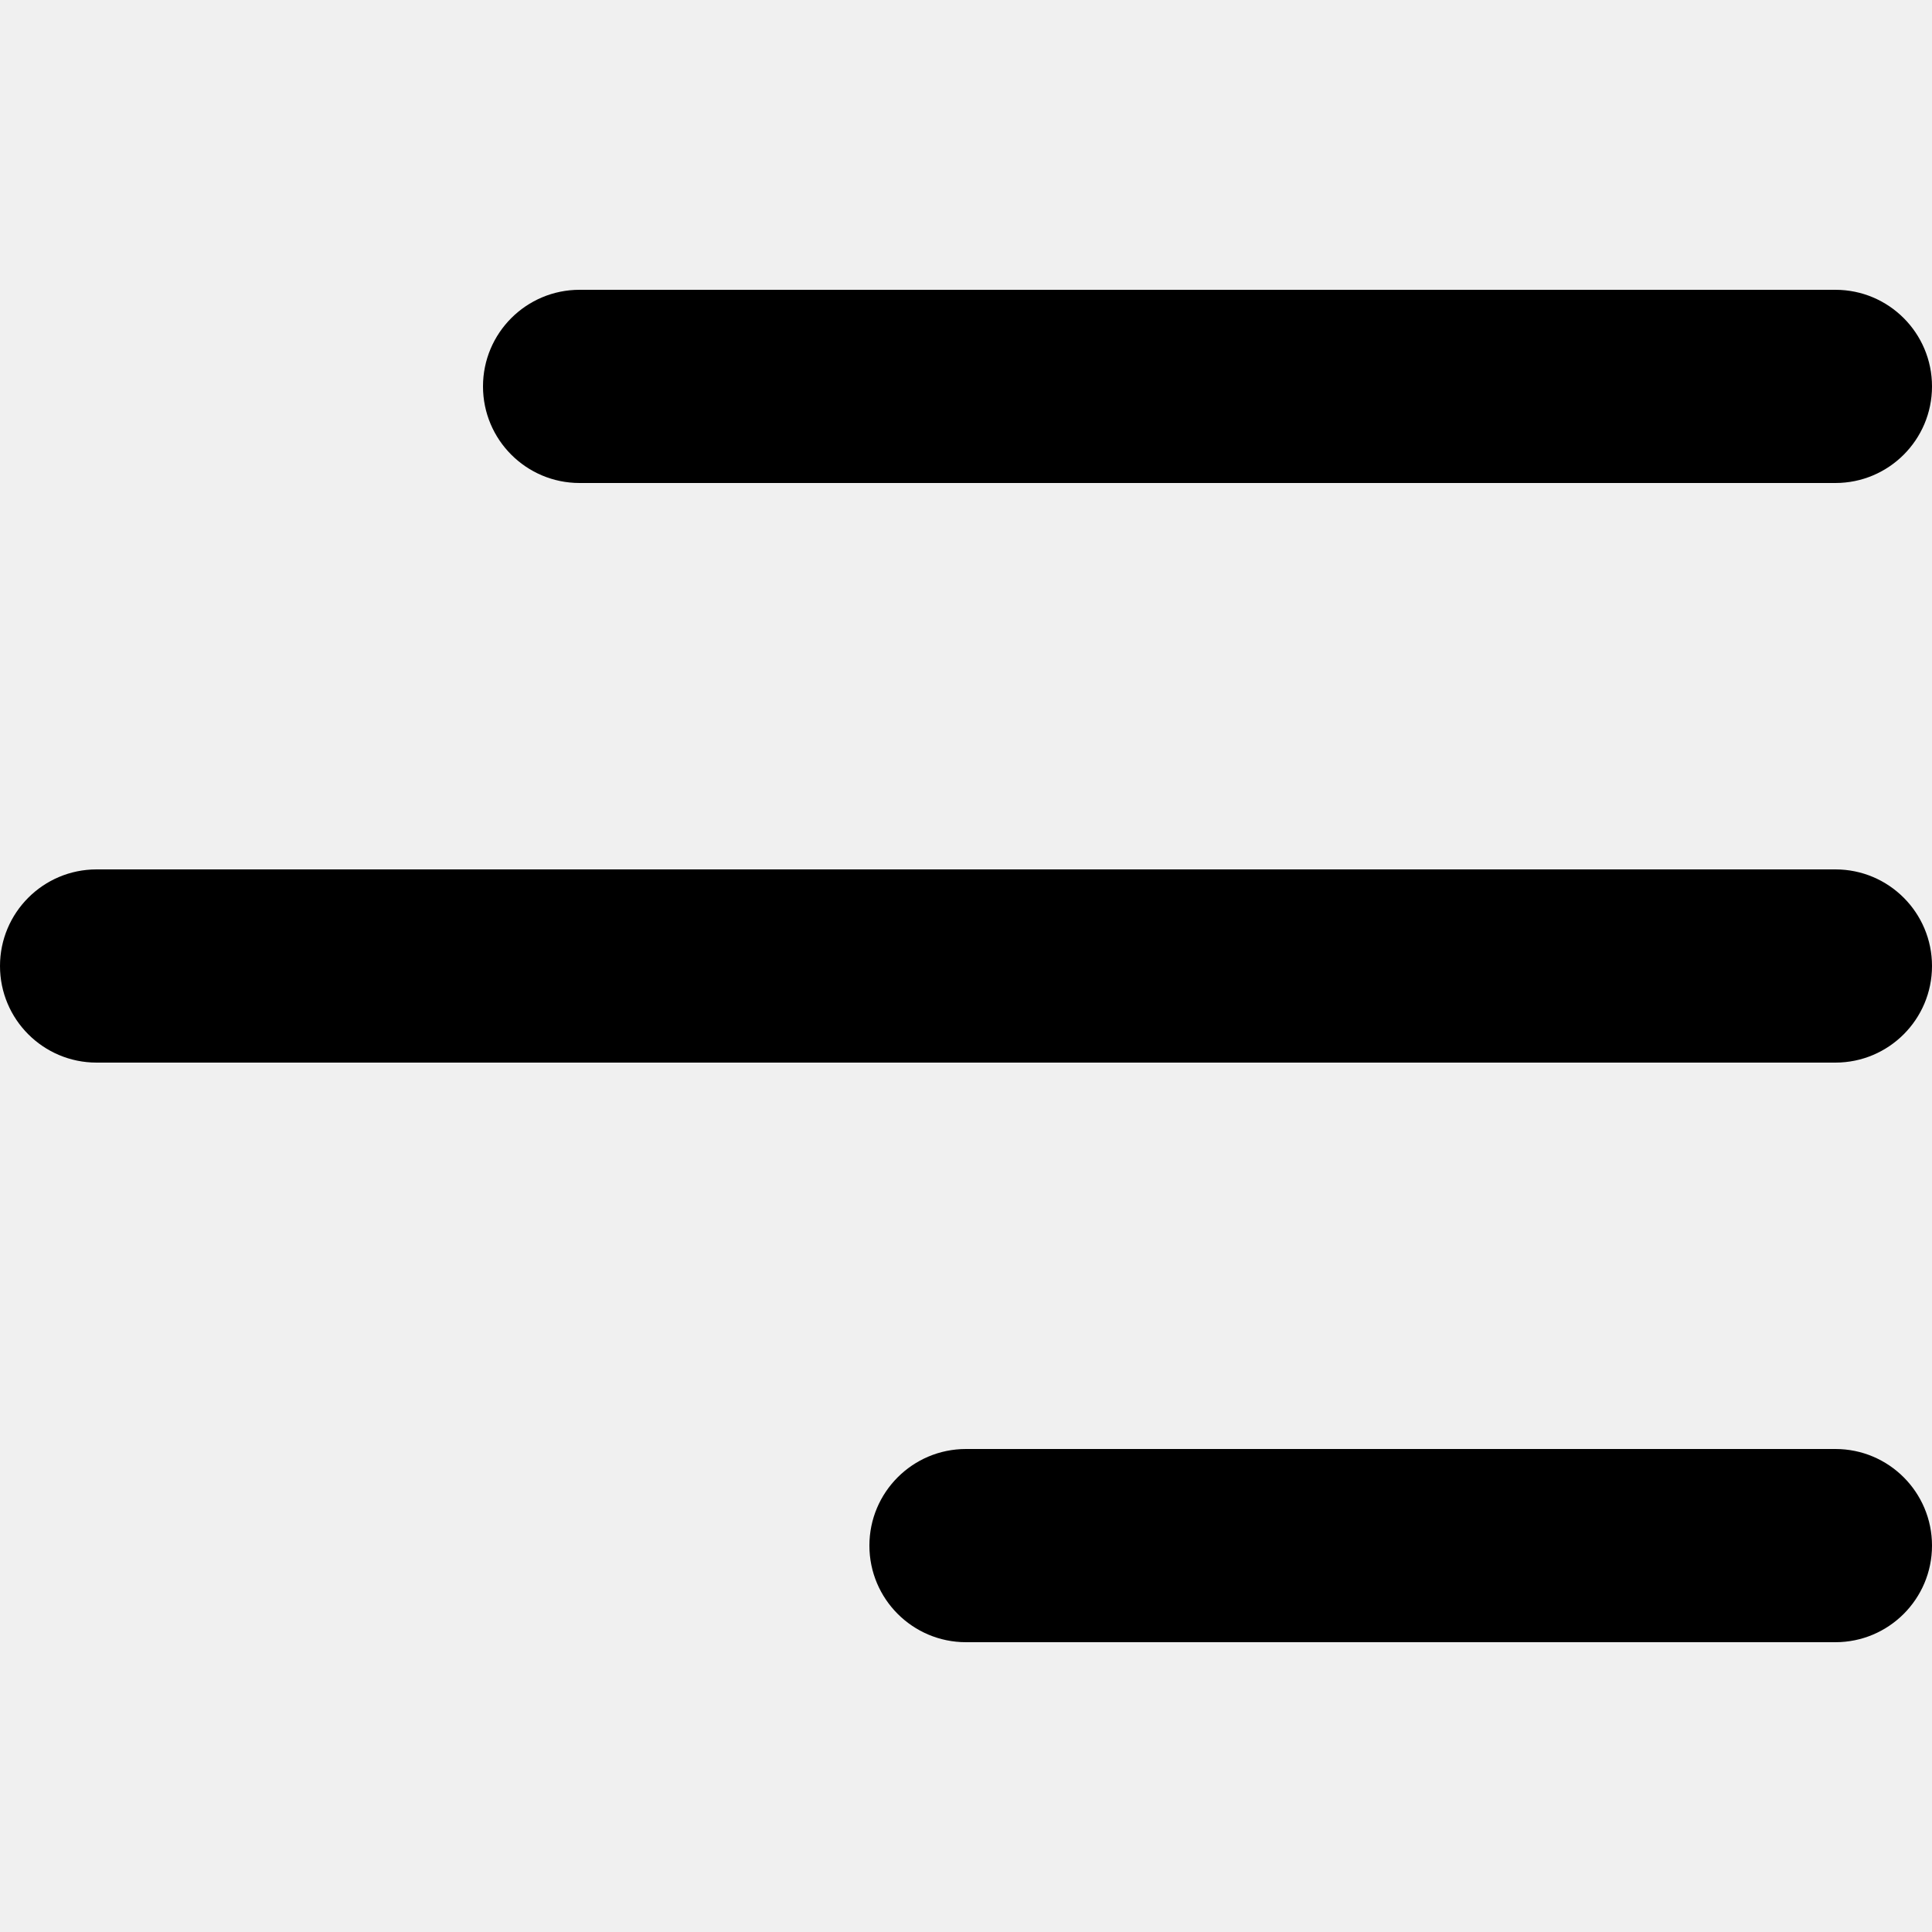
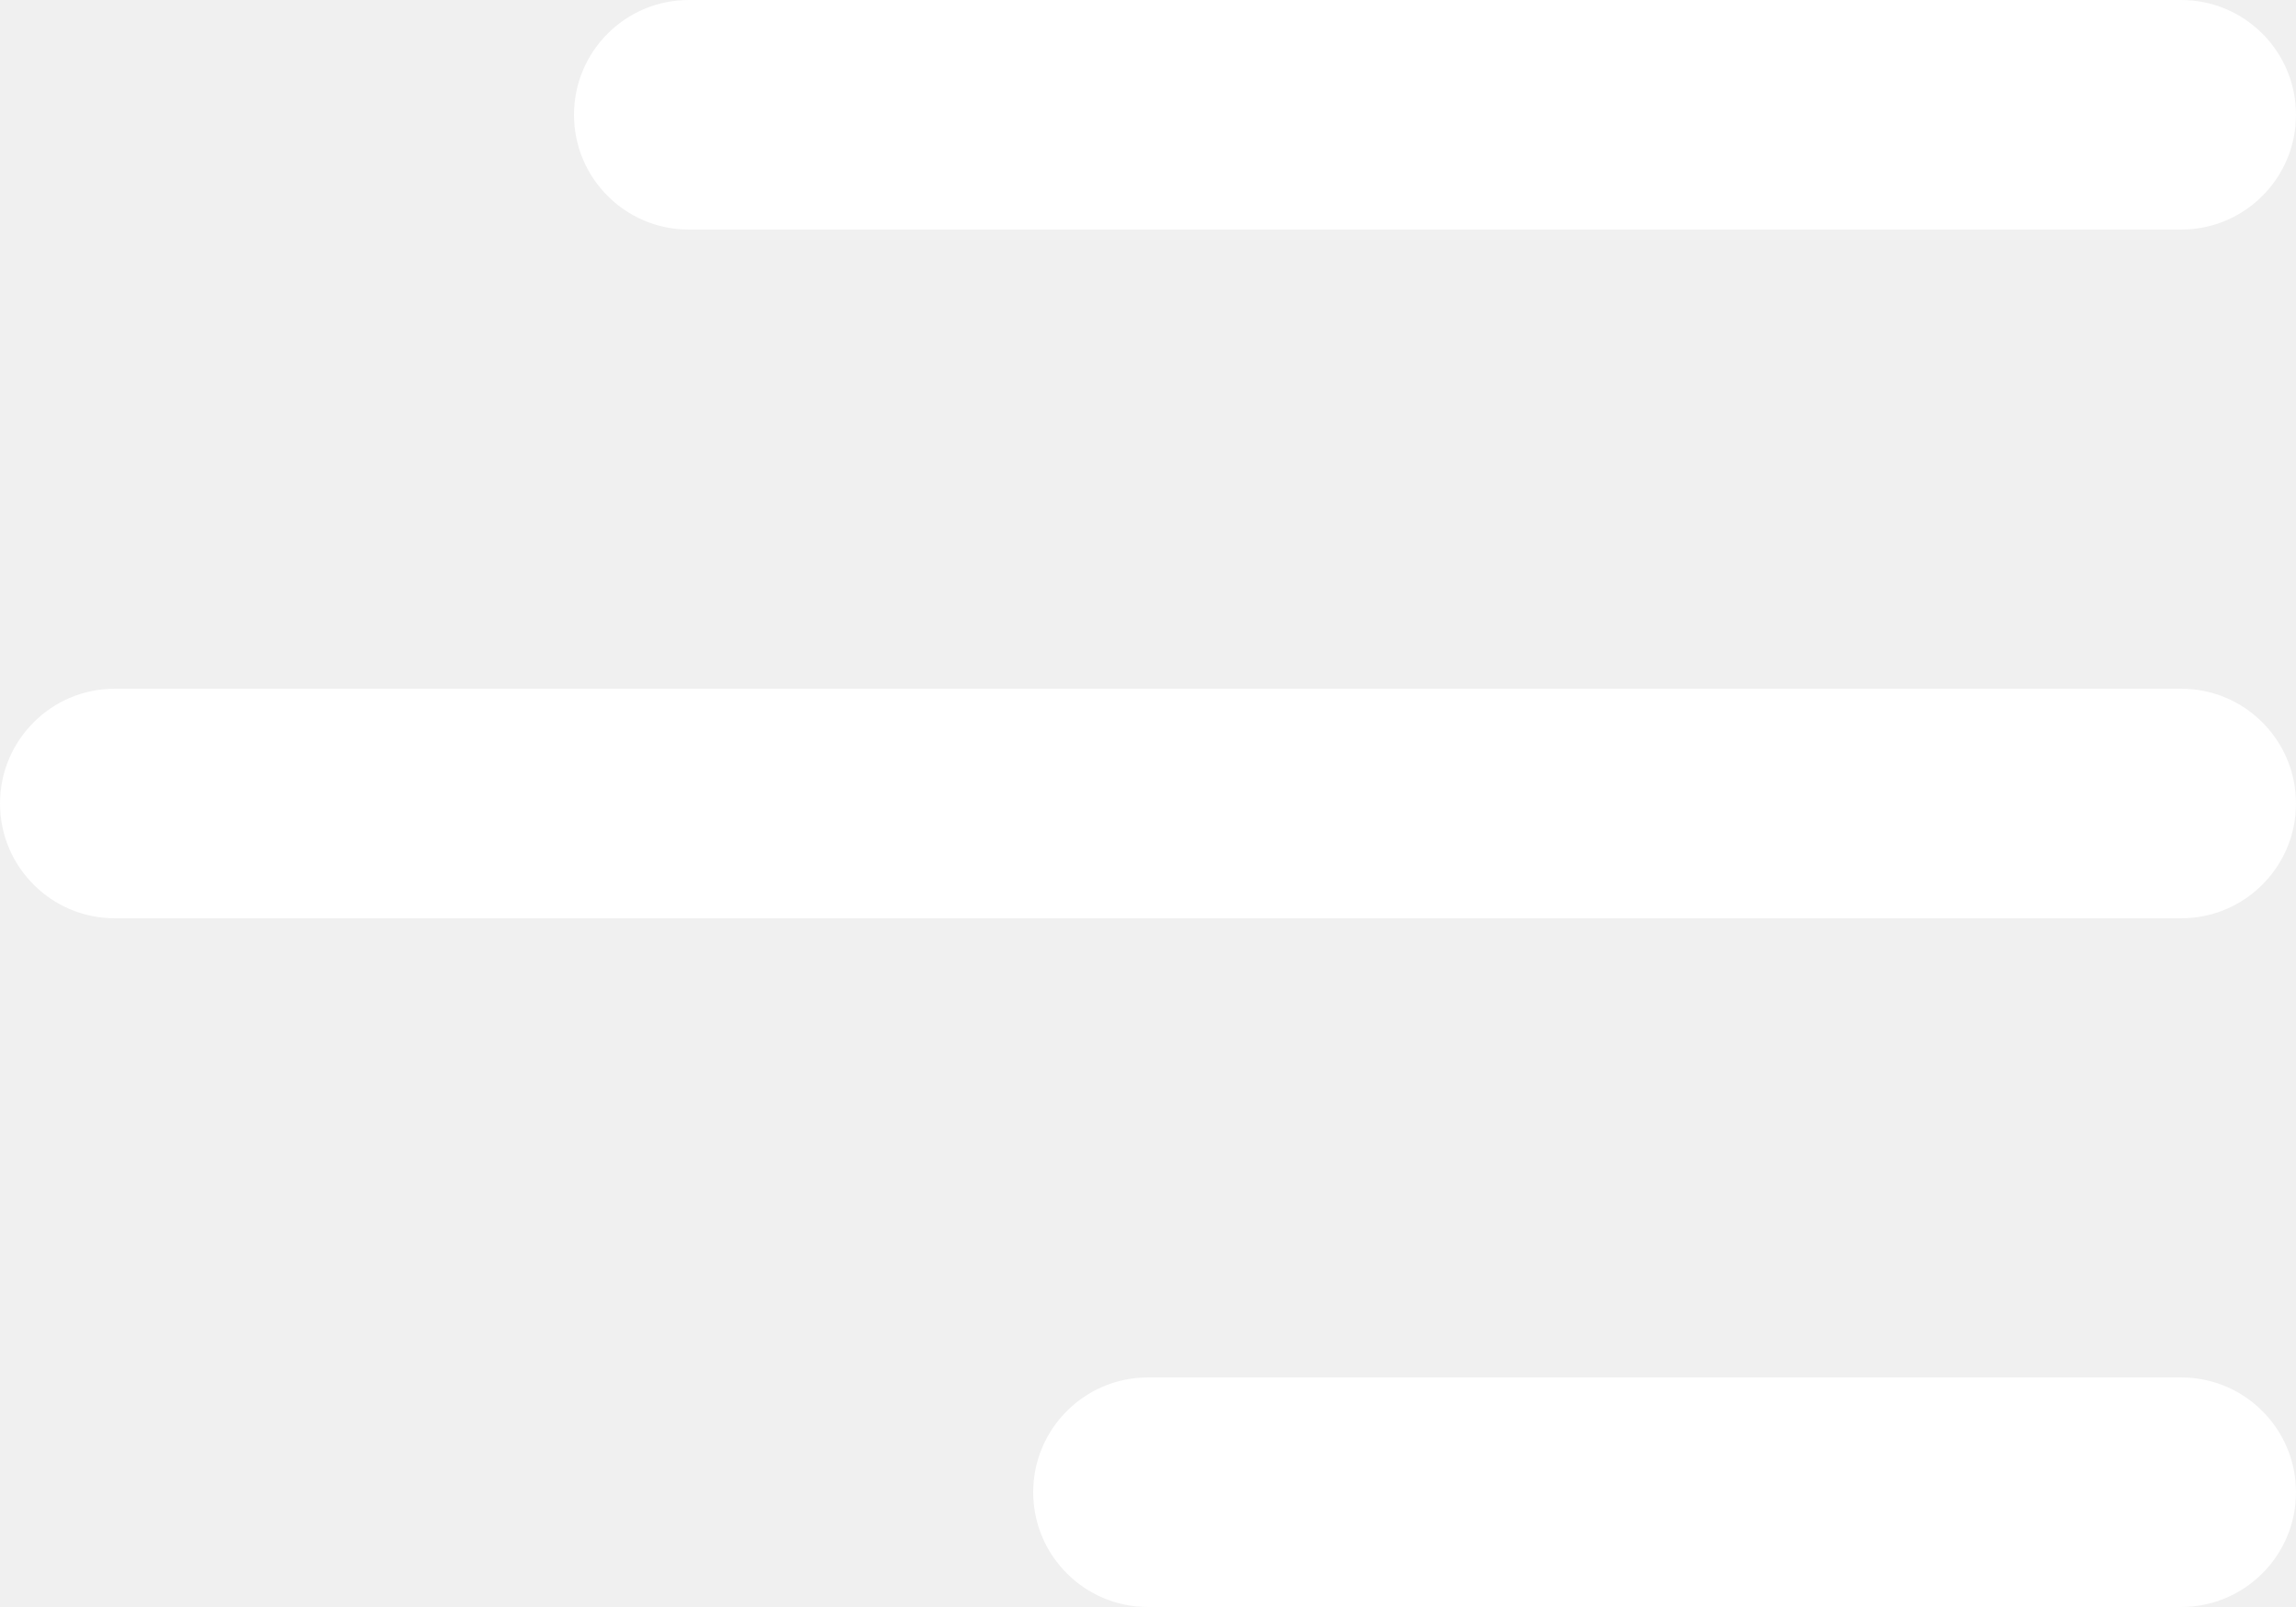
- <svg xmlns="http://www.w3.org/2000/svg" version="1.1" width="512" height="512" x="0" y="0" viewBox="0 0 512 512" style="enable-background:new 0 0 512 512" xml:space="preserve">
-   <g>
-     <path d="m128 102.4c0-14.138 11.462-25.6 25.6-25.6h332.8c14.138 0 25.6 11.462 25.6 25.6s-11.462 25.6-25.6 25.6h-332.8c-14.138 0-25.6-11.463-25.6-25.6zm358.4 128h-460.8c-14.138 0-25.6 11.463-25.6 25.6 0 14.138 11.462 25.6 25.6 25.6h460.8c14.138 0 25.6-11.462 25.6-25.6 0-14.137-11.462-25.6-25.6-25.6zm0 153.6h-230.4c-14.137 0-25.6 11.462-25.6 25.6 0 14.137 11.463 25.6 25.6 25.6h230.4c14.138 0 25.6-11.463 25.6-25.6 0-14.138-11.462-25.6-25.6-25.6z" fill="#000000" data-original="#000000" />
-   </g>
+ <svg xmlns="http://www.w3.org/2000/svg" width="20" height="14" viewBox="0 0 20 14" fill="none">
+   <path d="M5 1C5 0.448 5.448 0 6 0H19C19.552 0 20 0.448 20 1C20 1.552 19.552 2 19 2H6C5.448 2 5 1.552 5 1V1ZM19 6H1C0.448 6 0 6.448 0 7C0 7.552 0.448 8 1 8H19C19.552 8 20 7.552 20 7C20 6.448 19.552 6 19 6ZM19 12H10C9.448 12 9 12.448 9 13C9 13.552 9.448 14 10 14H19C19.552 14 20 13.552 20 13C20 12.448 19.552 12 19 12Z" fill="white" />
</svg>
